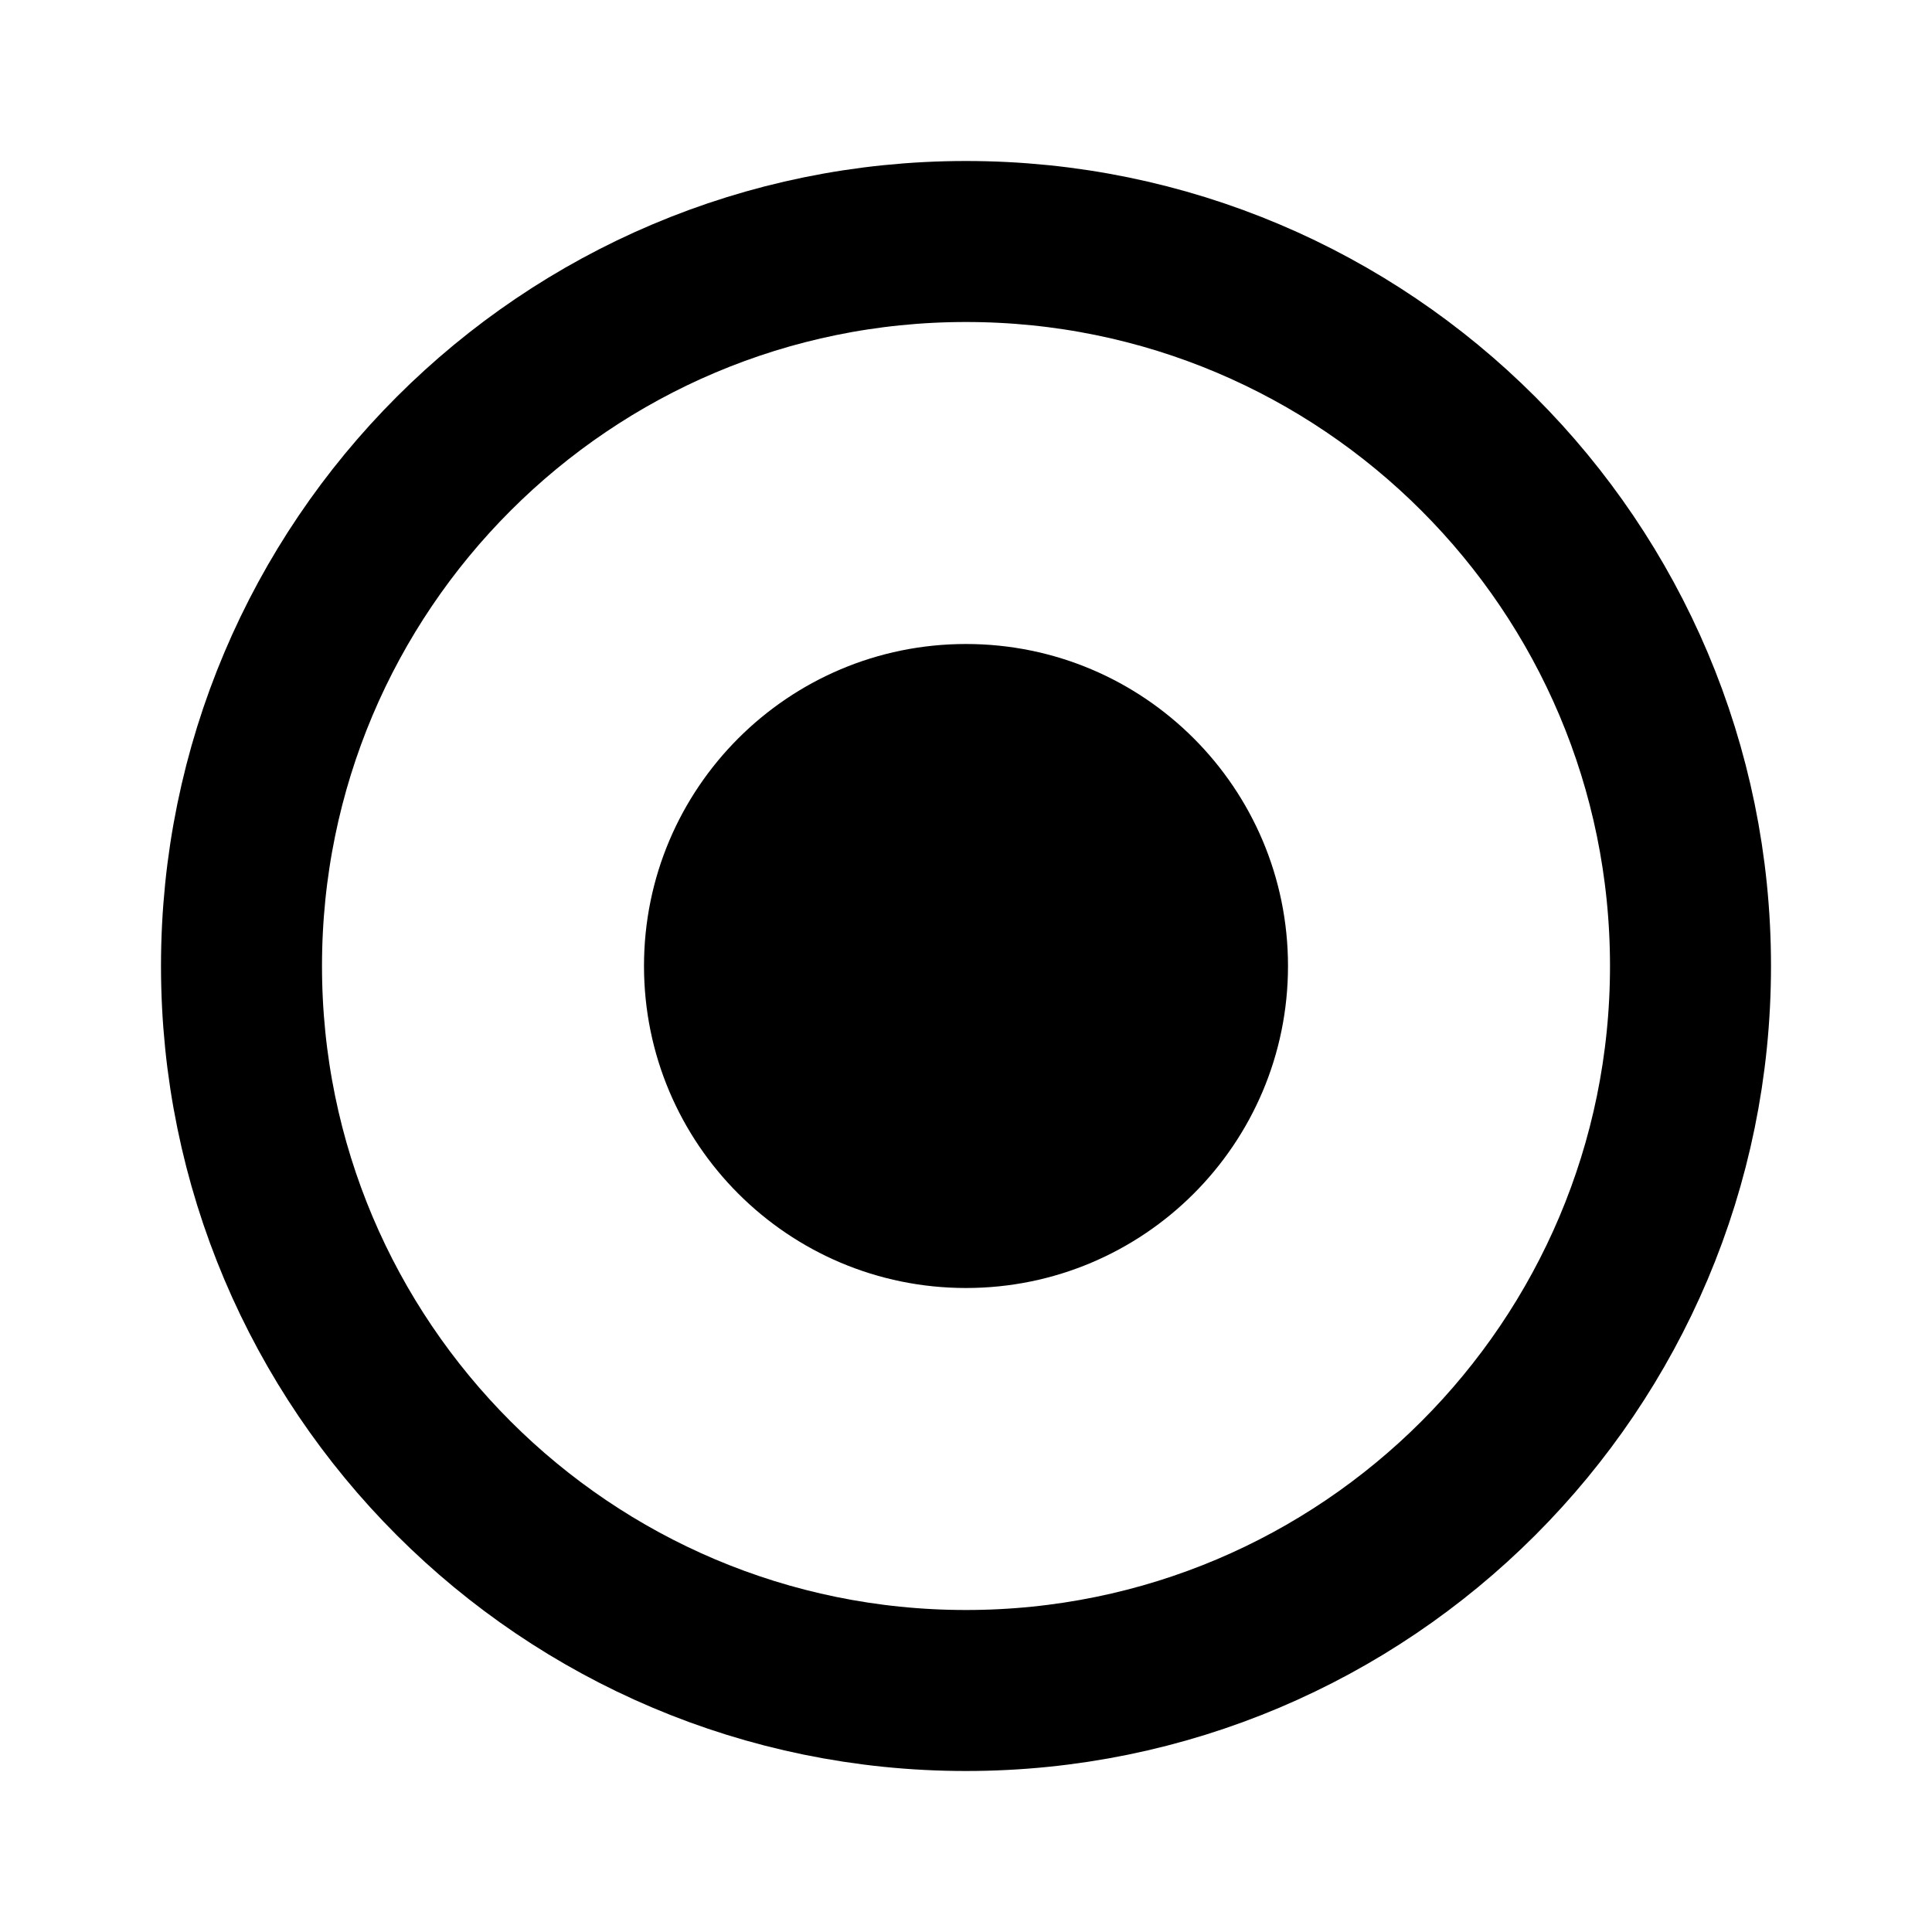
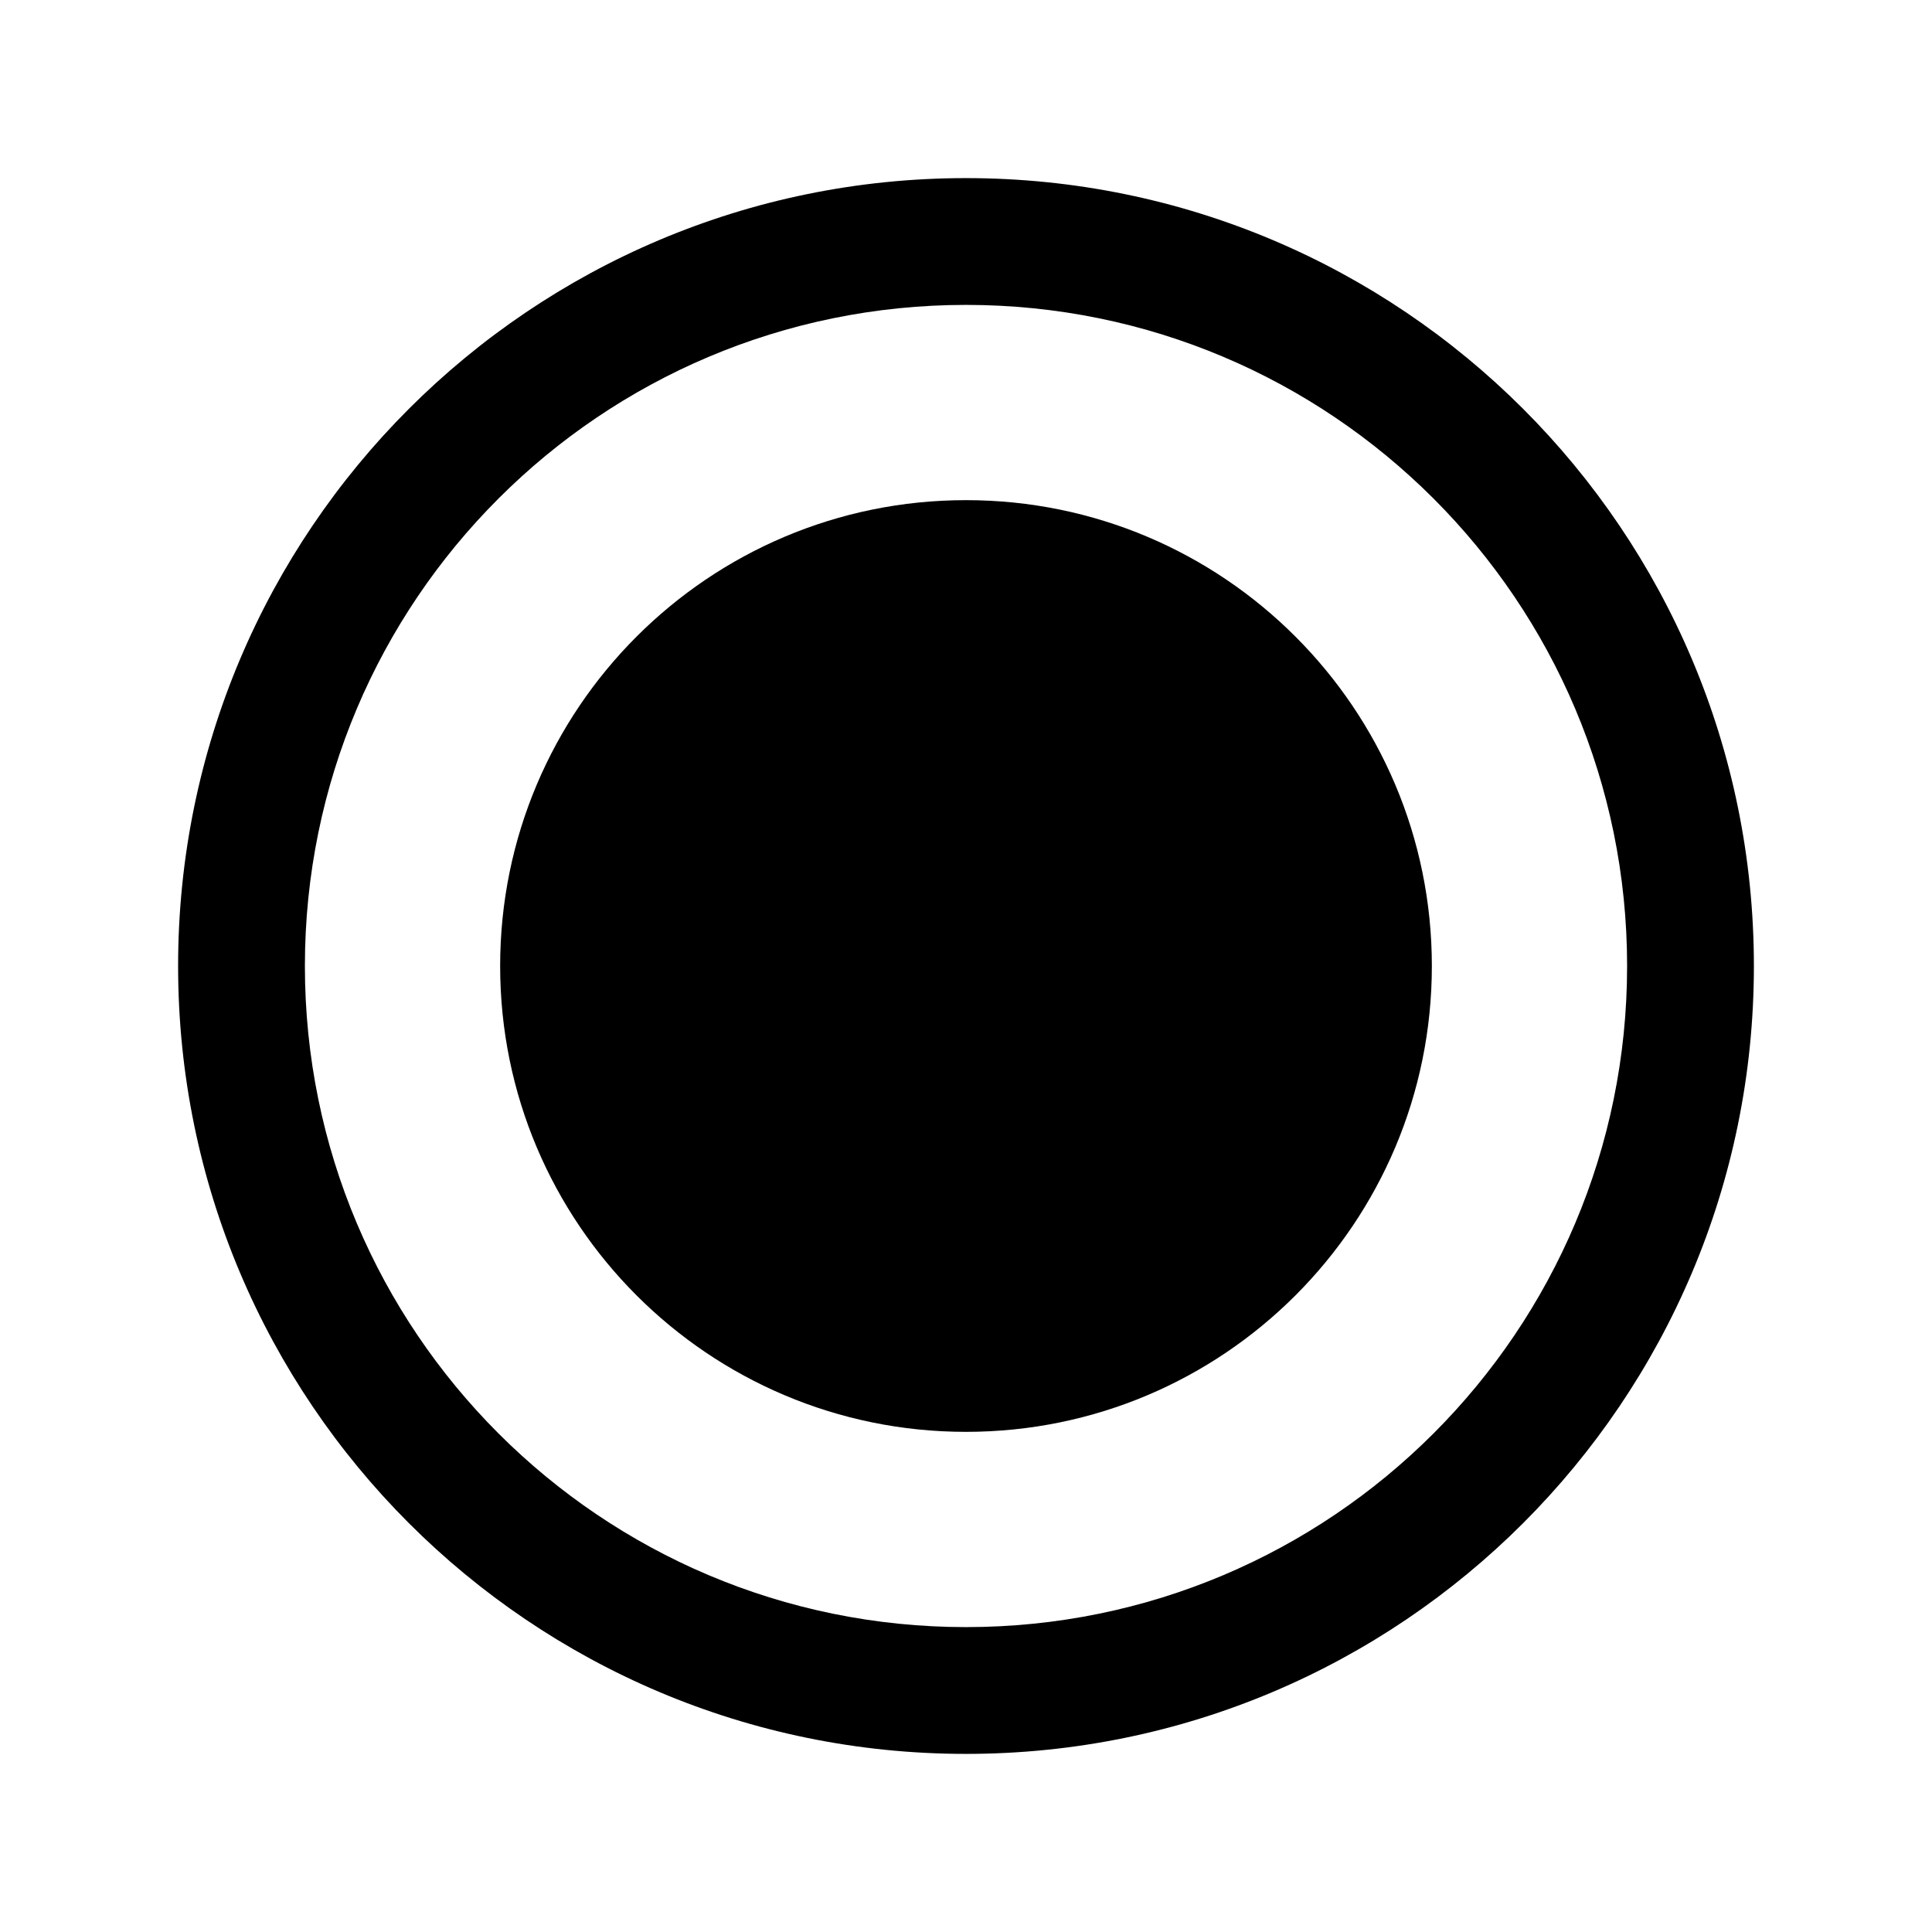
- <svg xmlns="http://www.w3.org/2000/svg" width="24" height="24" viewBox="0 0 24 24" fill="none" stroke="#000" stroke-width="2" stroke-linecap="round" stroke-linejoin="round">
-   <circle cx="12" cy="12" r="9" />
-   <circle cx="12" cy="12" r="4" fill="#000" stroke="none" />
+ <svg xmlns="http://www.w3.org/2000/svg" width="16" height="16" viewBox="0 0 16 16">
+   <path d="M8 4.142C10.131 4.142 11.858 5.869 11.858 8C11.858 10.131 10.131 11.858 8 11.858C5.869 11.858 4.142 10.131 4.142 8C4.142 5.869 5.869 4.142 8 4.142Z" fill="currentColor" />
+   <path fill-rule="evenodd" clip-rule="evenodd" d="M8 1.475C11.604 1.475 14.525 4.396 14.525 8C14.525 11.604 11.604 14.525 8 14.525C4.396 14.525 1.475 11.604 1.475 8C1.475 4.396 4.396 1.475 8 1.475ZM8 2.525C4.976 2.525 2.525 4.976 2.525 8C2.525 11.024 4.976 13.475 8 13.475C11.024 13.475 13.475 11.024 13.475 8C13.475 4.976 11.024 2.525 8 2.525Z" fill="currentColor" />
</svg>
